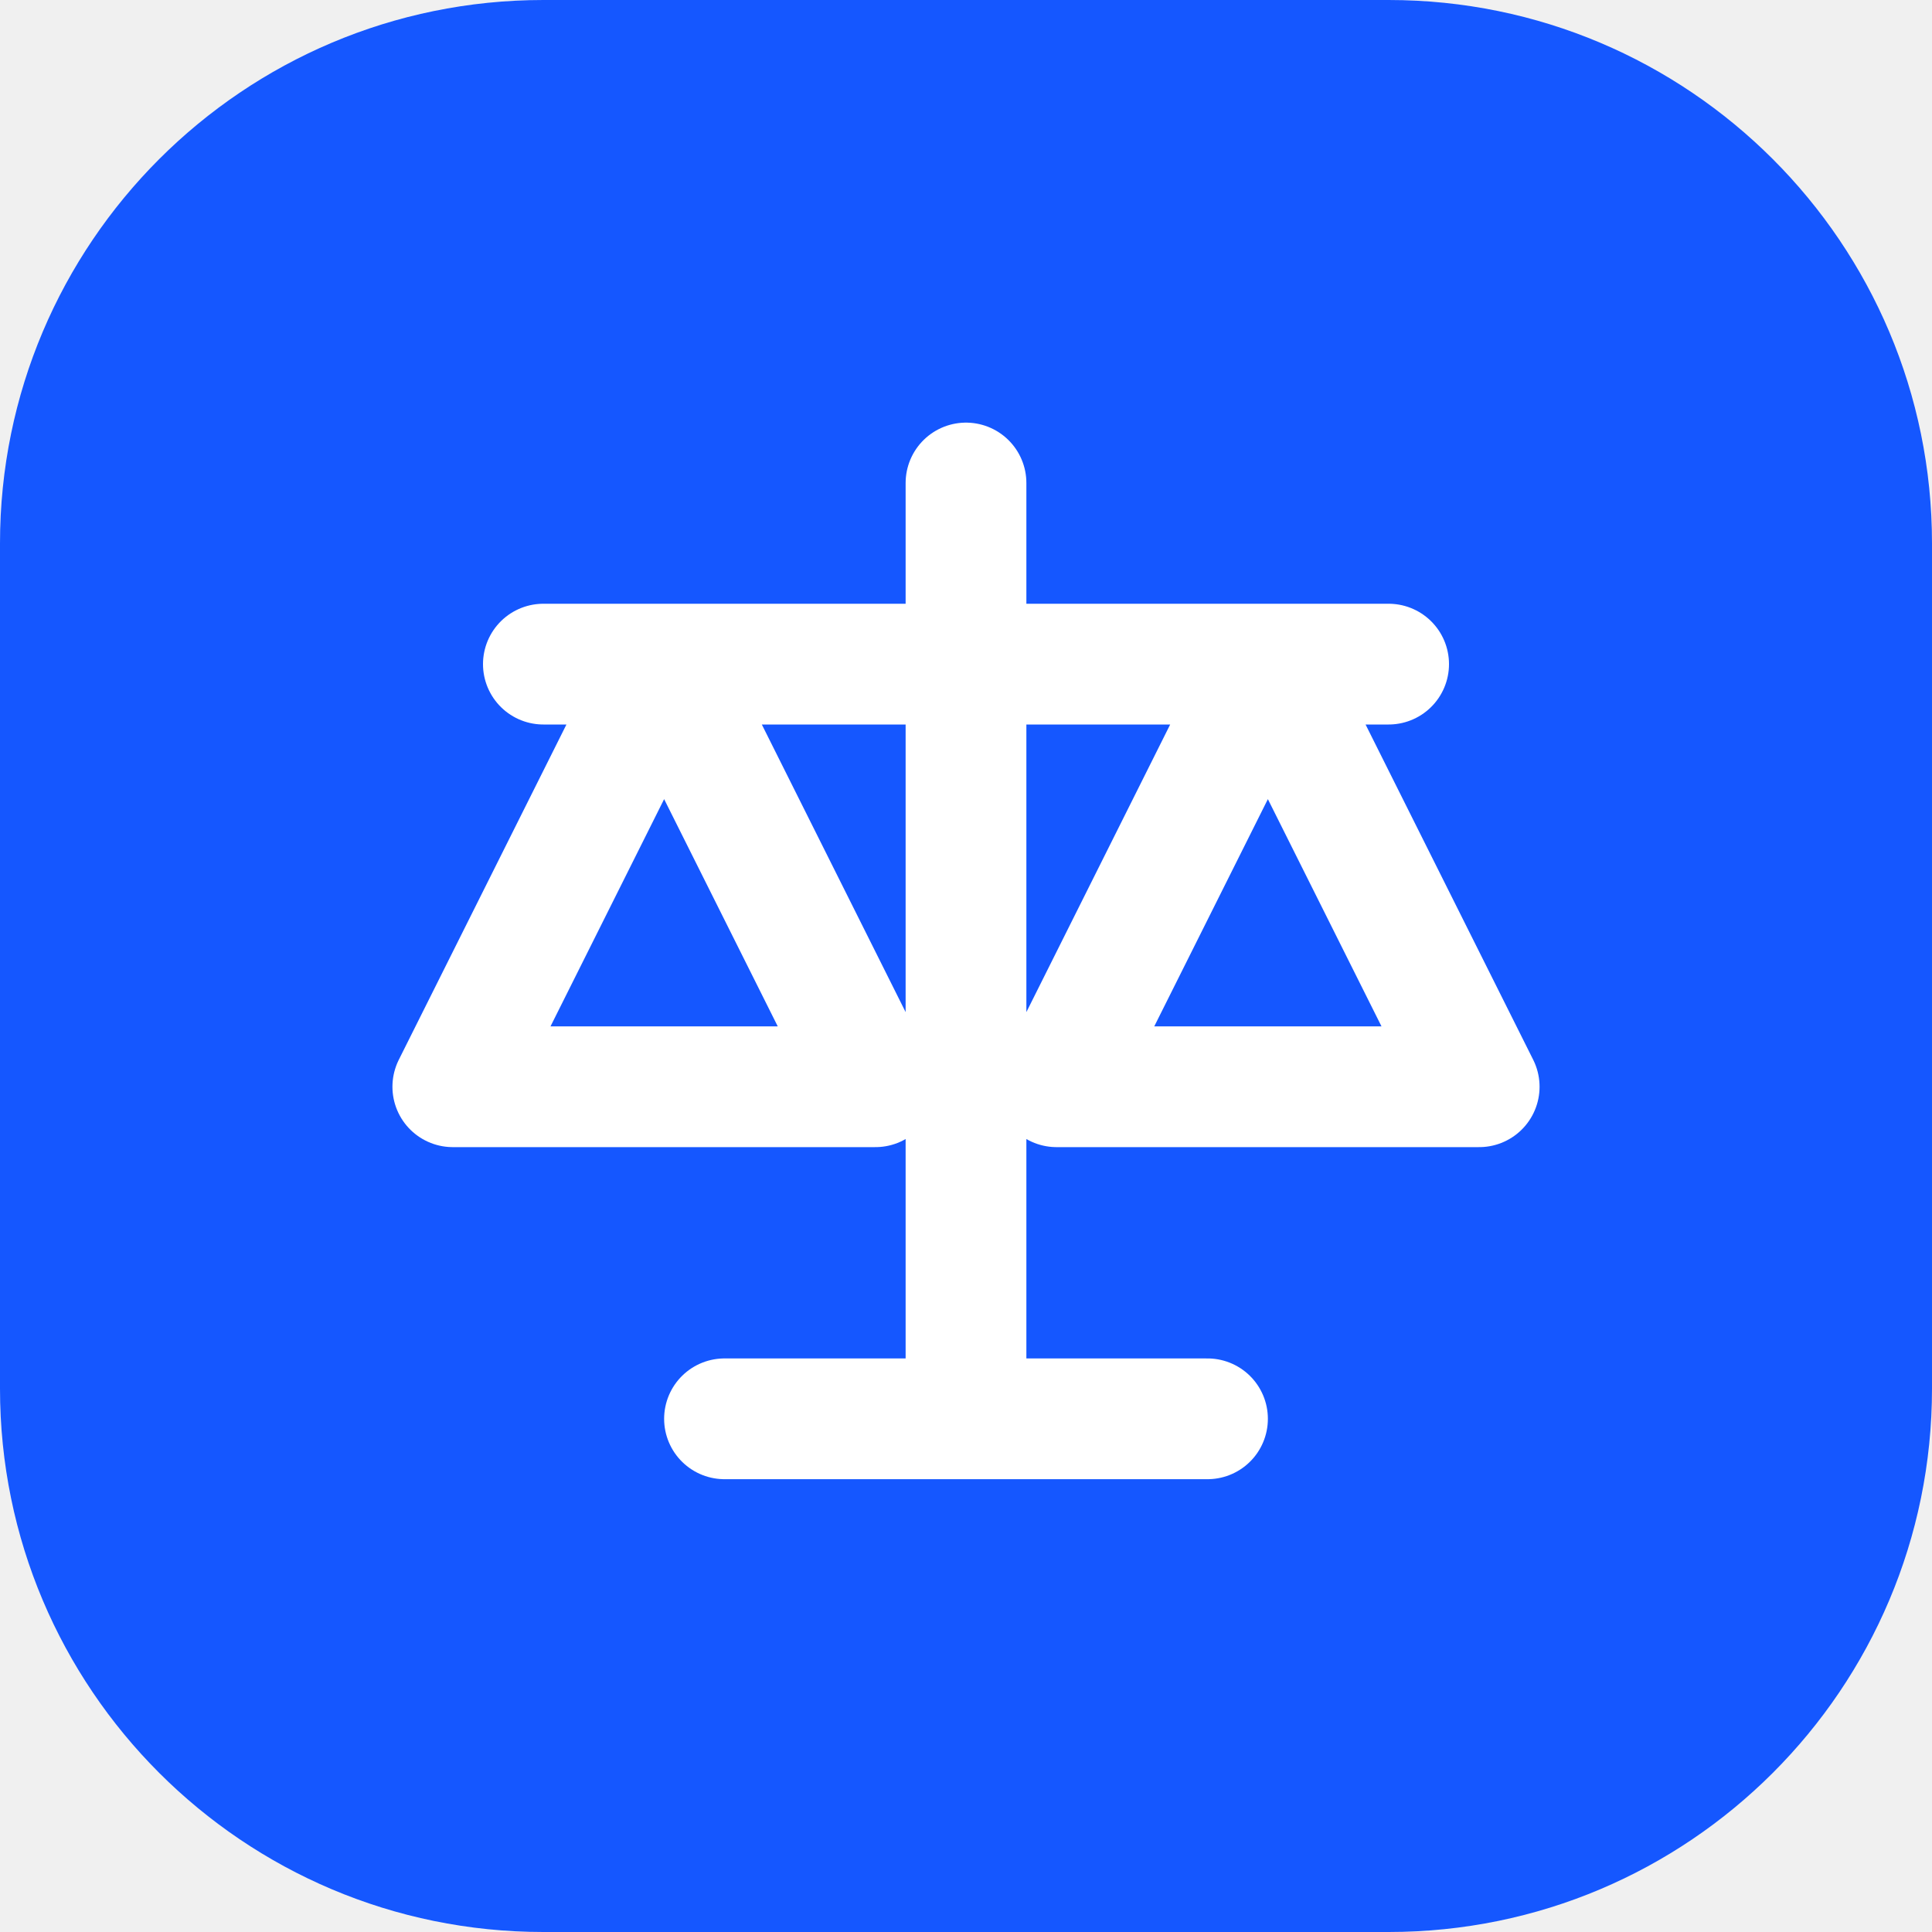
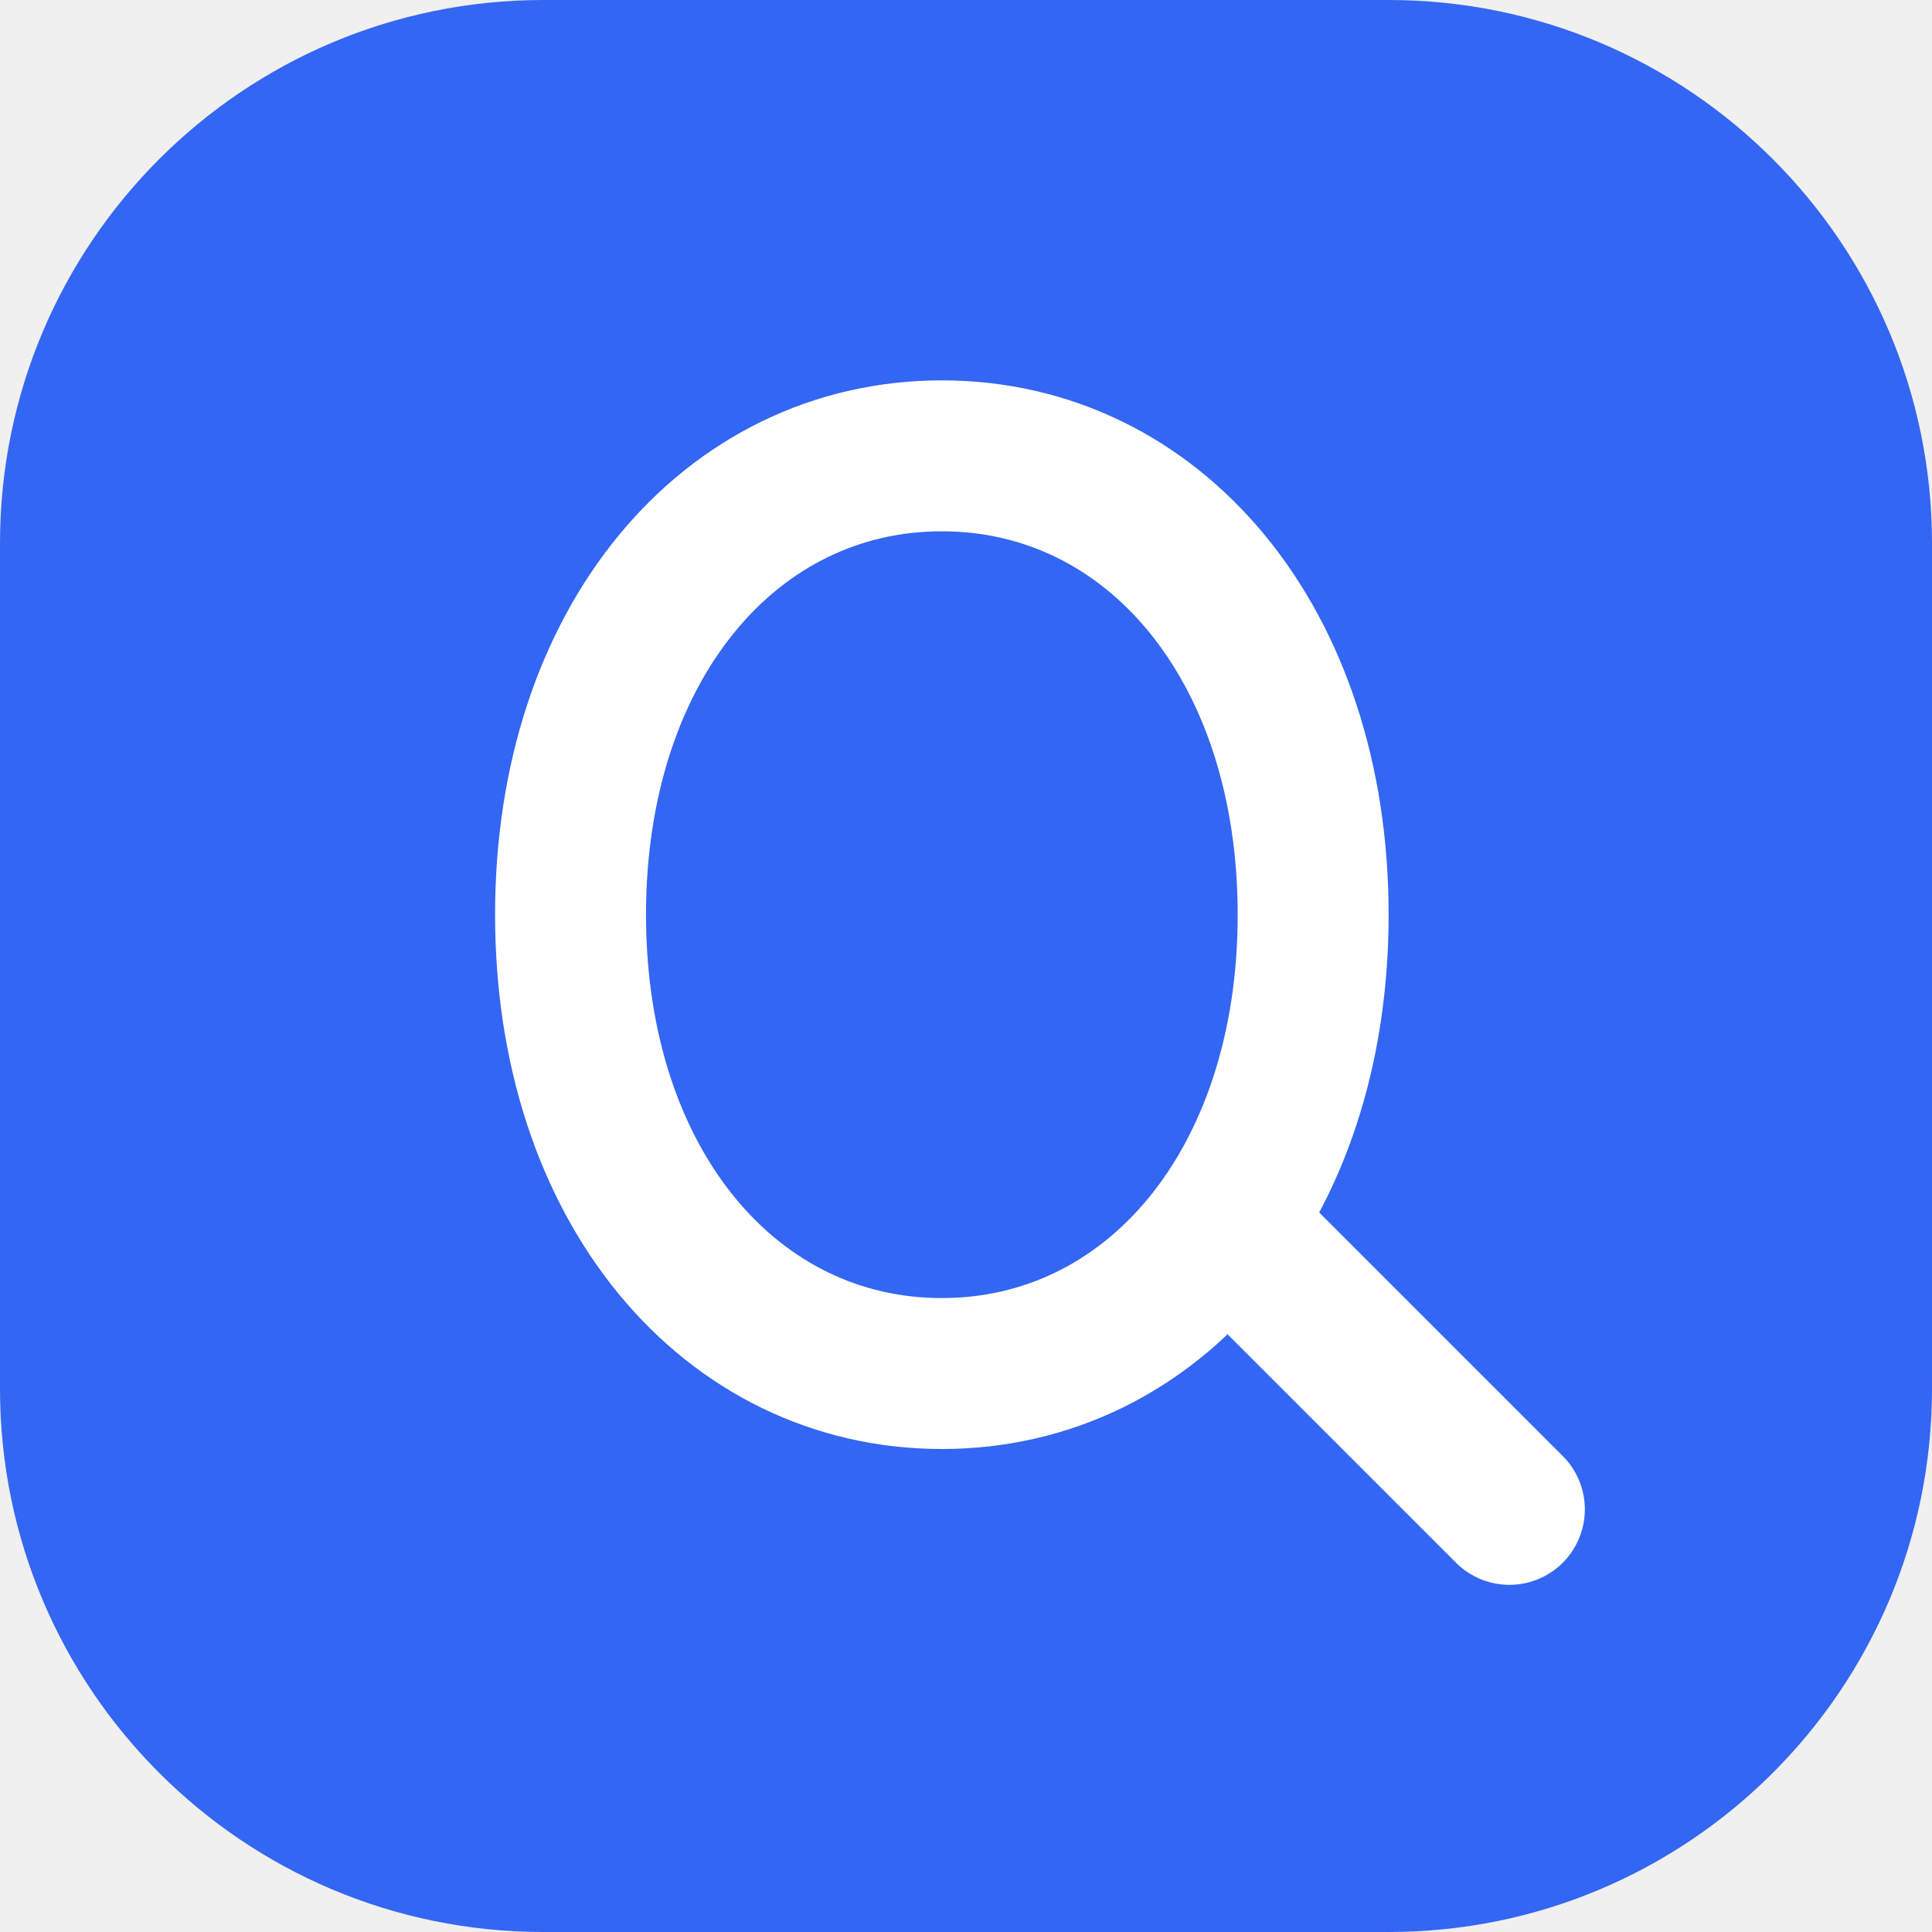
- <svg xmlns="http://www.w3.org/2000/svg" viewBox="0 0 64 64">
-   <rect width="64" height="64" rx="18" fill="#1557ff" />
-   <path d="M18 22h28M32 16v30M22 22l-7 14h14l-7-14Zm20 0-7 14h14l-7-14ZM24 47h16" fill="none" stroke="white" stroke-width="4" stroke-linecap="round" stroke-linejoin="round" />
+ <svg xmlns="http://www.w3.org/2000/svg" viewBox="0 0 64 64" role="img" aria-label="Qaitar">
+   <rect width="64" height="64" rx="18" fill="#3366f2" />
+   <path d="M41.8 41.8 50 50M43.5 30.3c0 9-5.3 15.2-12.3 15.2s-12.3-6.2-12.3-15.2 5.3-15.2 12.3-15.2 12.3 6.2 12.3 15.2Z" fill="none" stroke="#fff" stroke-linecap="round" stroke-linejoin="round" stroke-width="5" />
</svg>
